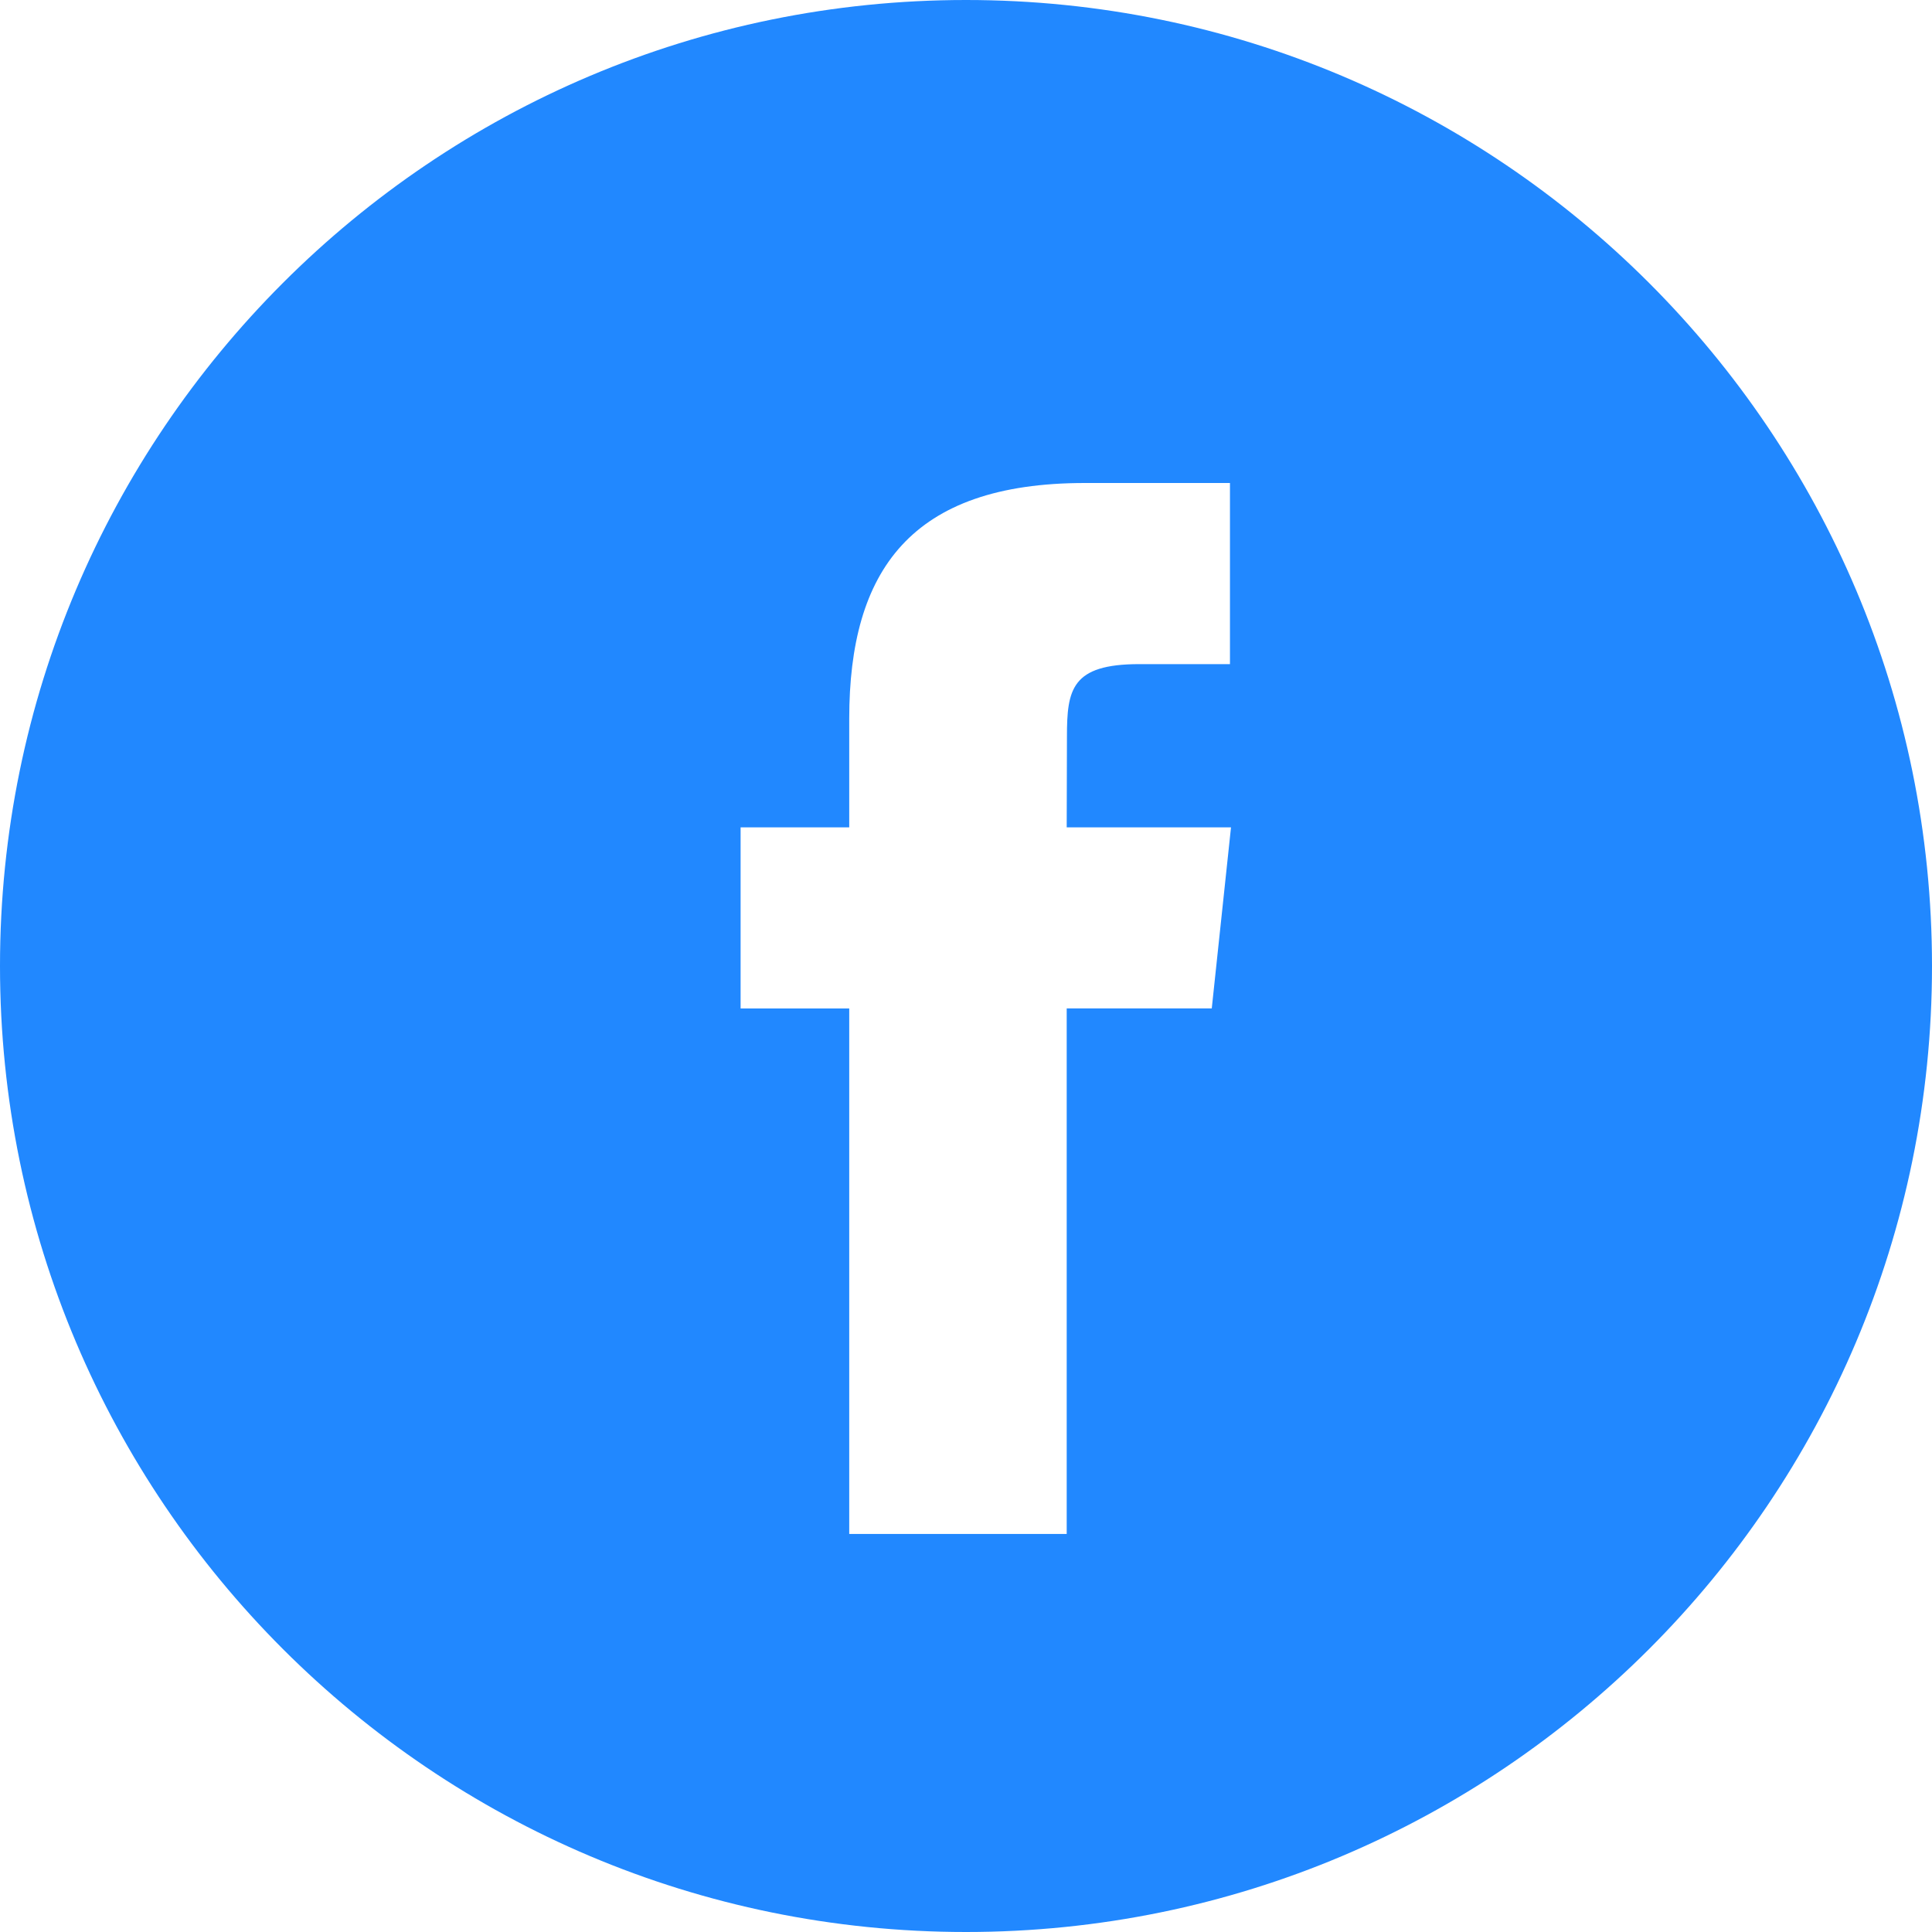
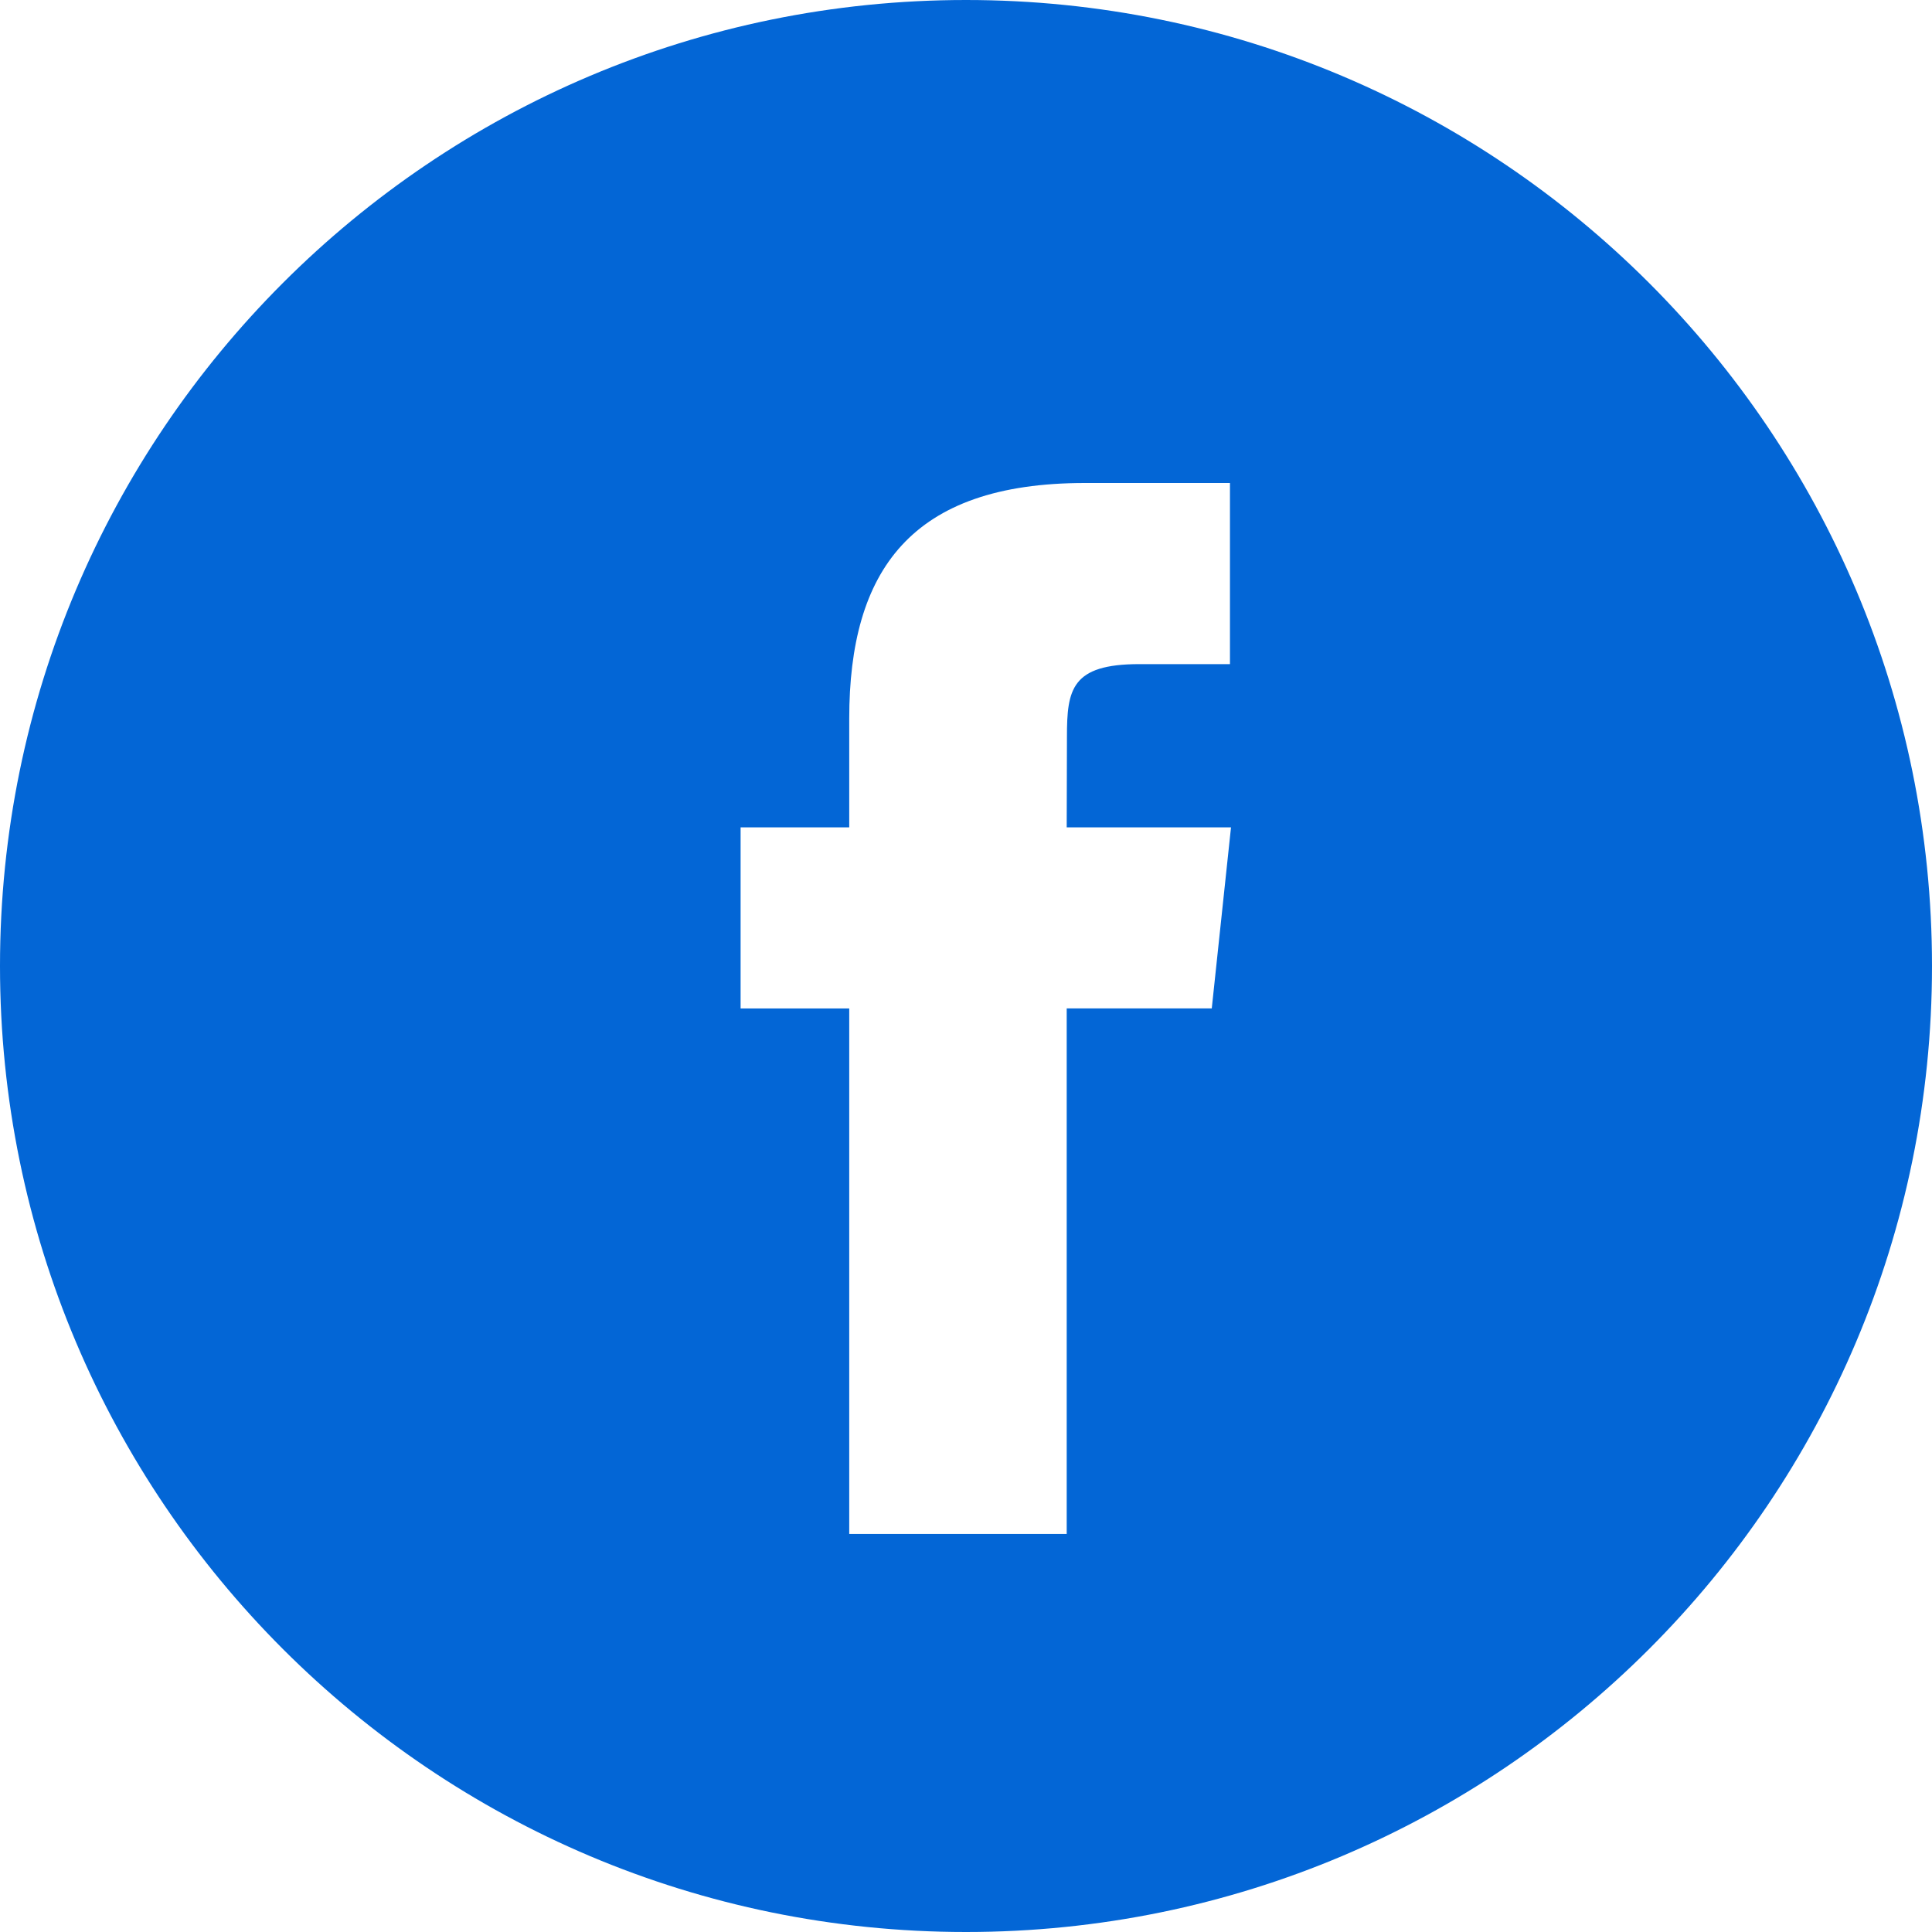
<svg xmlns="http://www.w3.org/2000/svg" width="48" height="48" viewBox="0 0 48 48" fill="none">
-   <path fill-rule="evenodd" clip-rule="evenodd" d="M24 0C10.745 0 0 10.745 0 24C0 37.255 10.745 48 24 48C37.255 48 48 37.255 48 24C48 10.745 37.255 0 24 0ZM26.502 25.054V38.111H21.099V25.055H18.4V20.555H21.099V17.854C21.099 14.183 22.623 12 26.953 12H30.558V16.5H28.305C26.619 16.5 26.508 17.129 26.508 18.302L26.502 20.555H30.584L30.106 25.054H26.502Z" fill="#2188FF" />
+   <path fill-rule="evenodd" clip-rule="evenodd" d="M24 0C10.745 0 0 10.745 0 24C0 37.255 10.745 48 24 48C37.255 48 48 37.255 48 24C48 10.745 37.255 0 24 0ZM26.502 25.054V38.111H21.099V25.055H18.4V20.555H21.099V17.854C21.099 14.183 22.623 12 26.953 12H30.558V16.5H28.305C26.619 16.5 26.508 17.129 26.508 18.302L26.502 20.555H30.584L30.106 25.054H26.502Z" fill="#0366D6" />
</svg>
